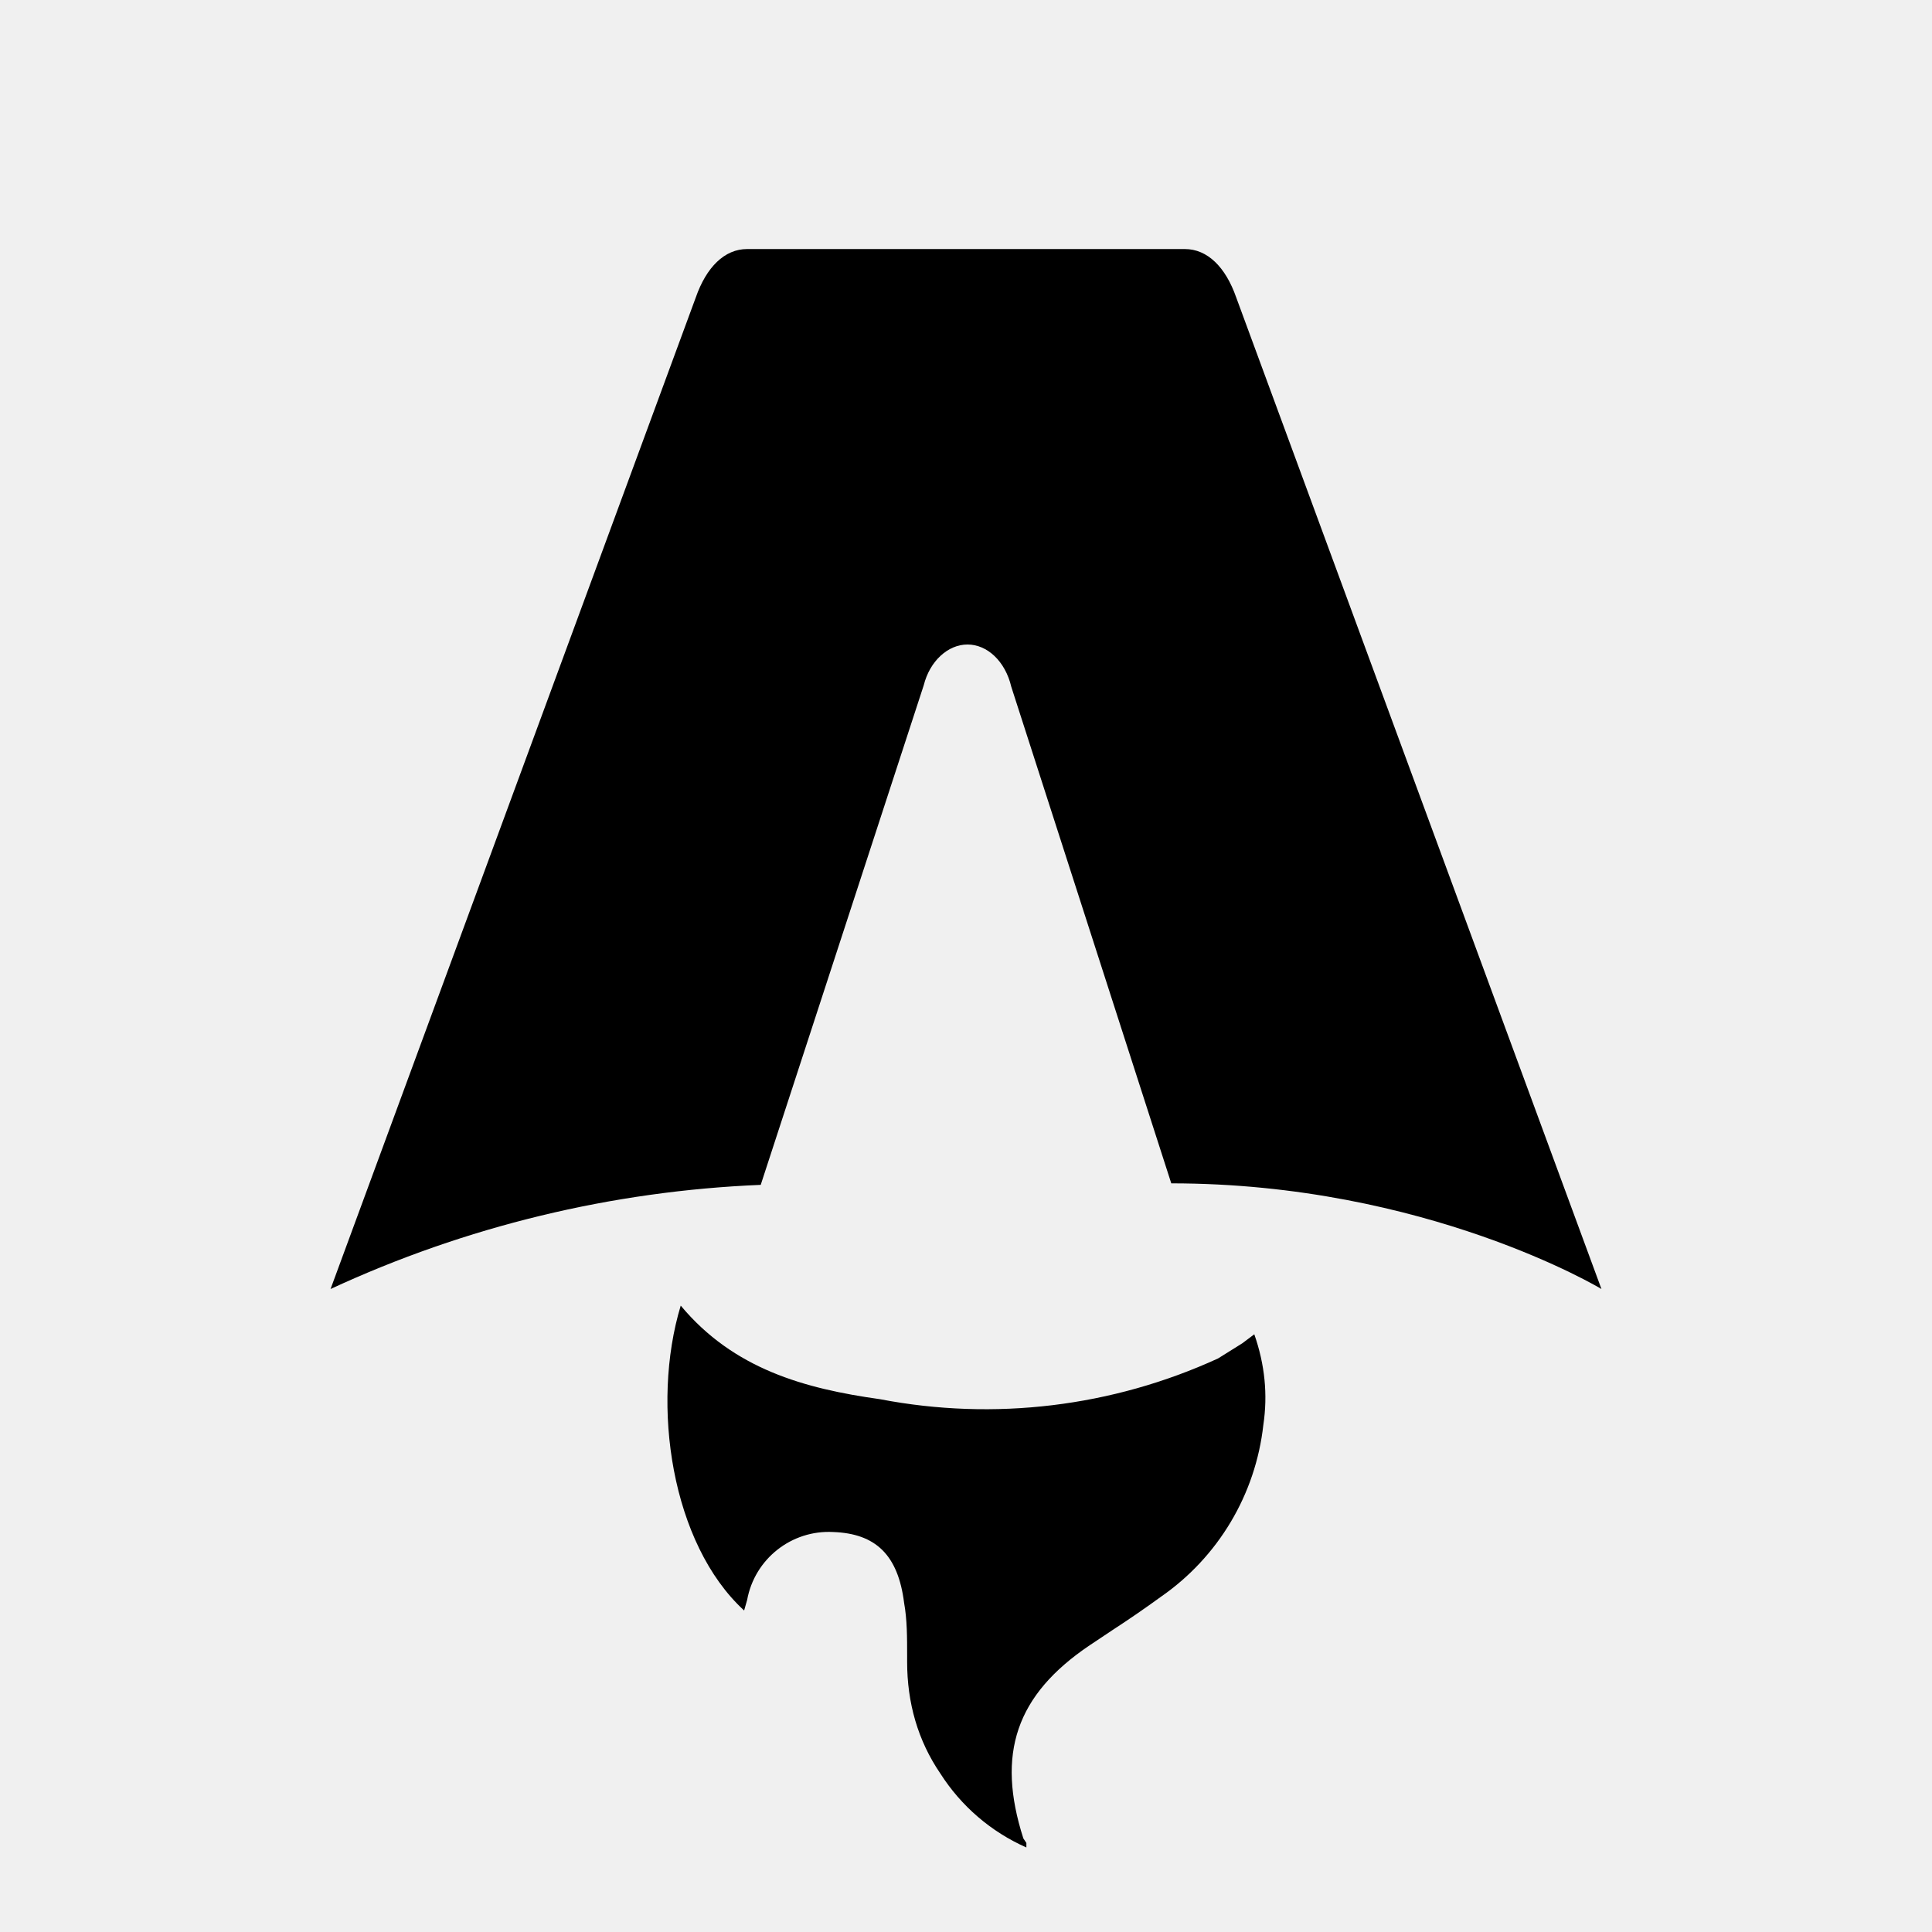
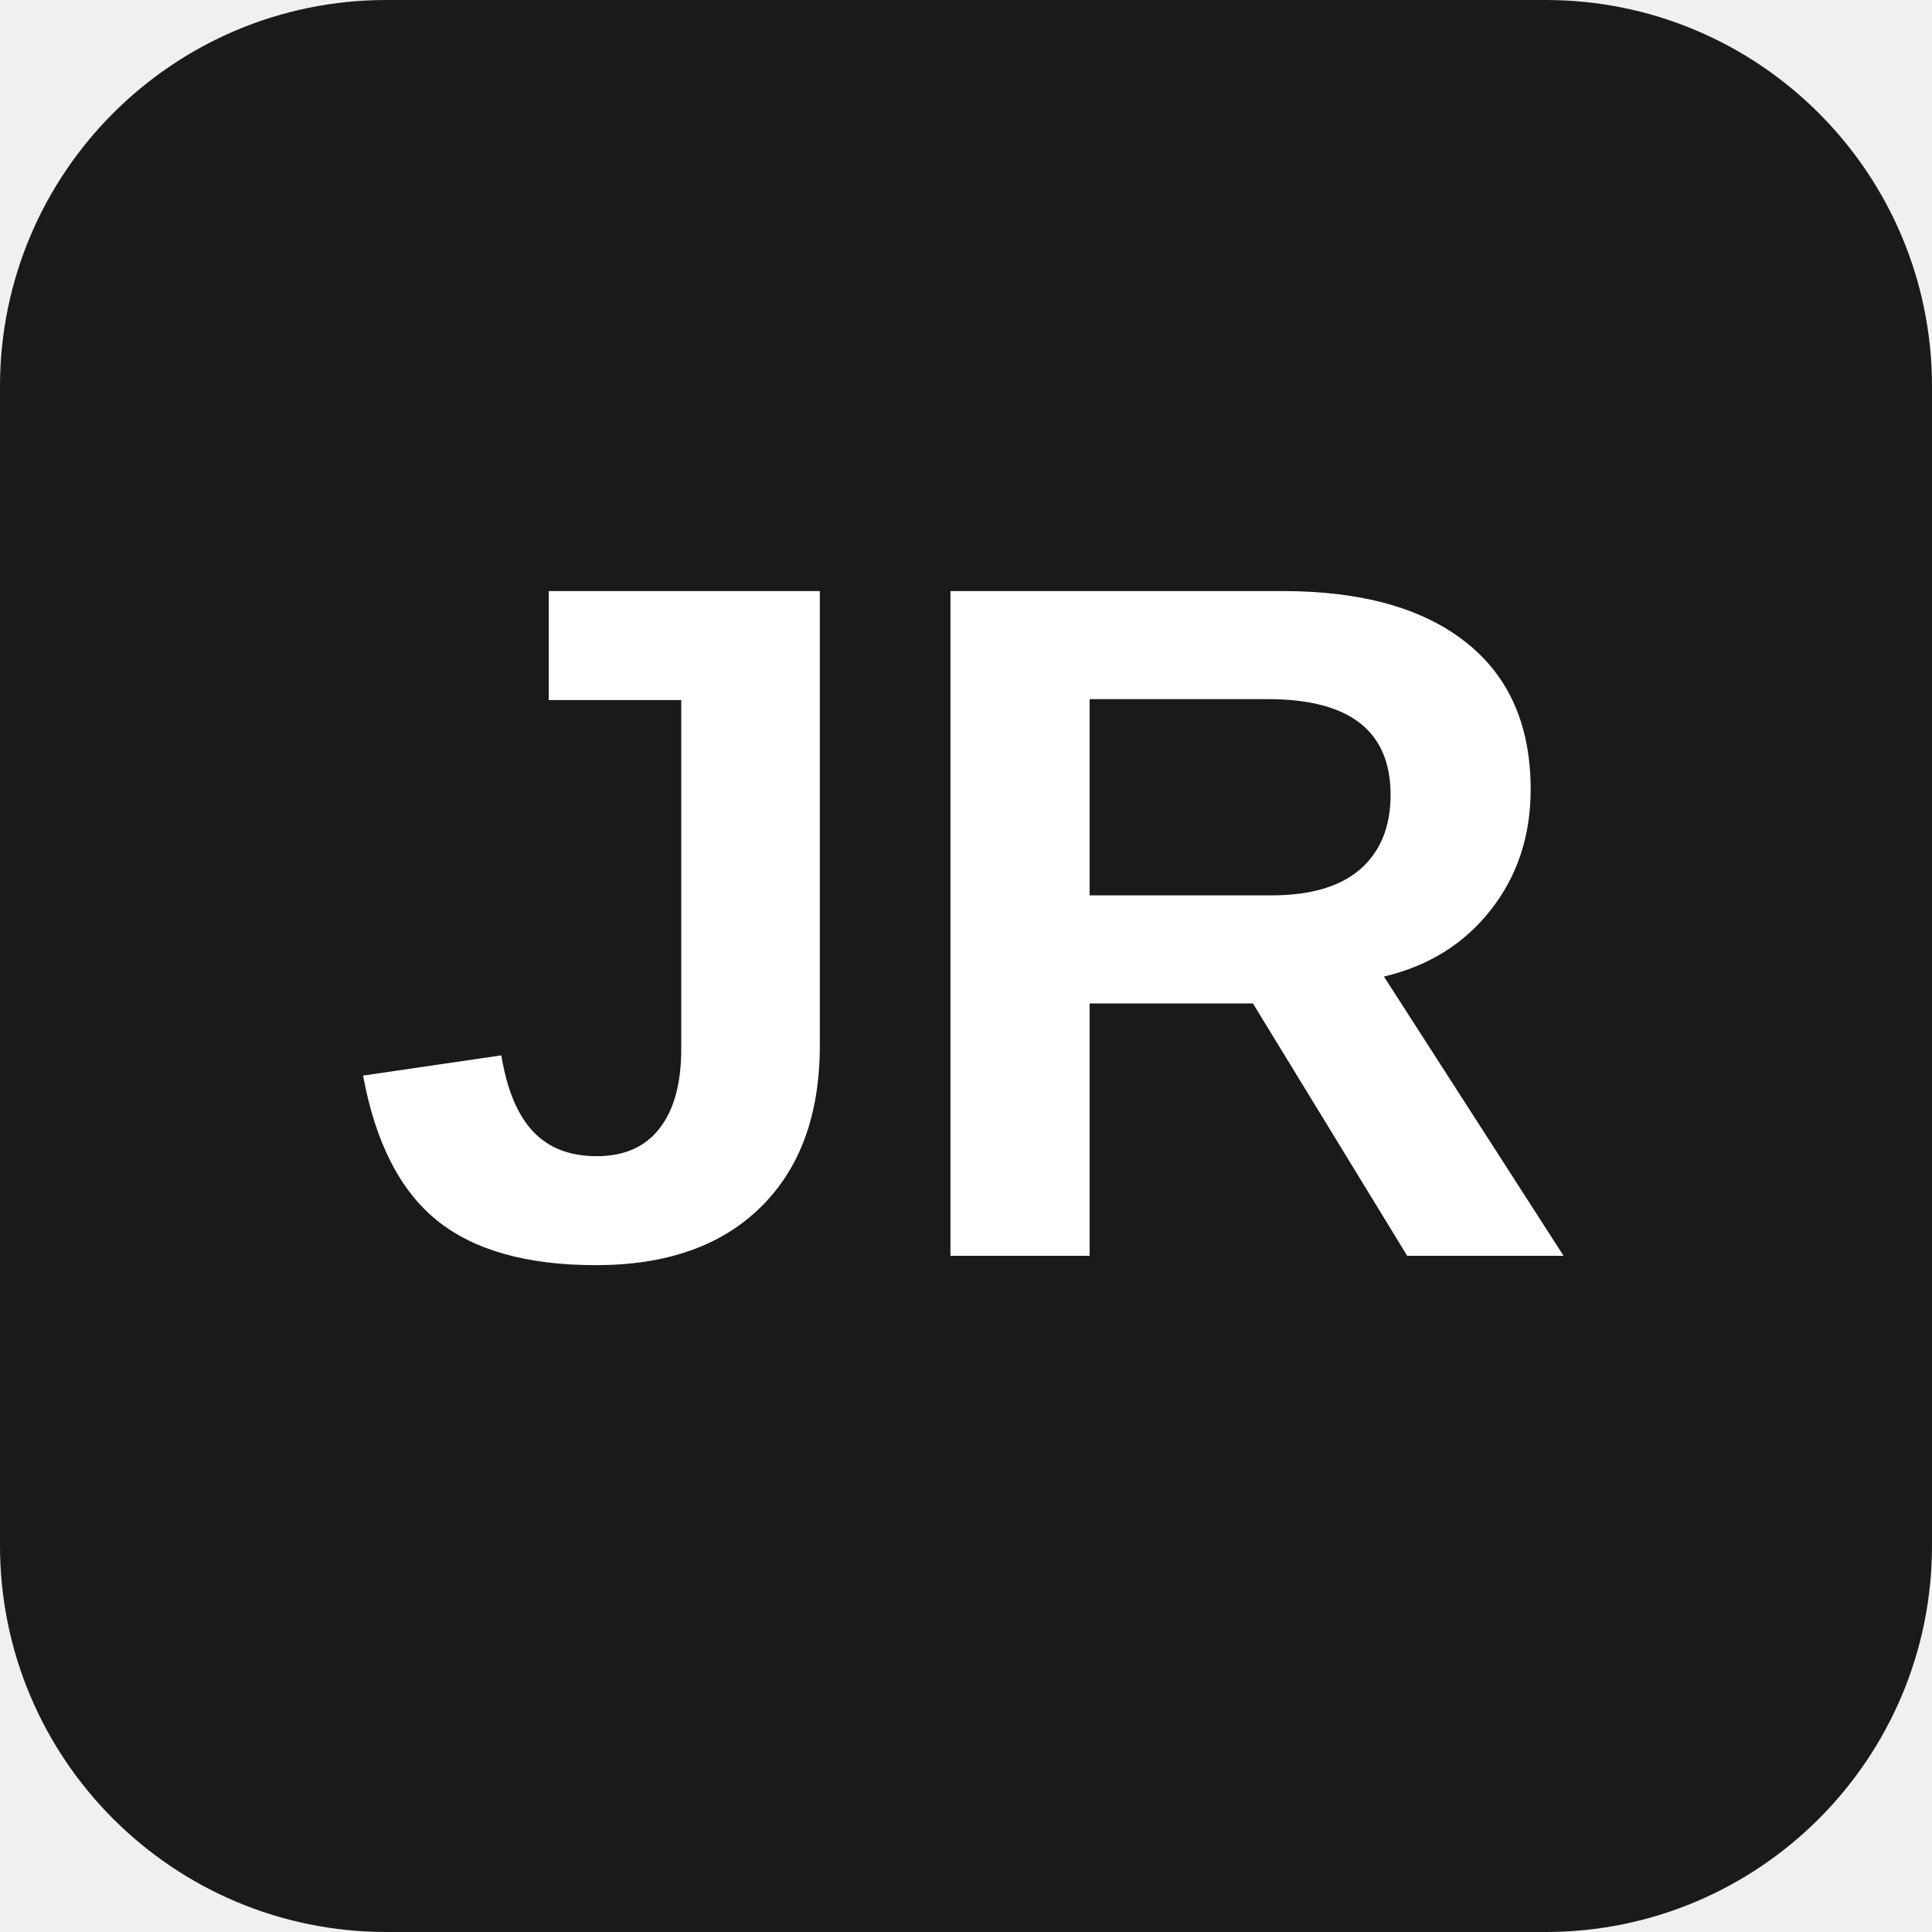
- <svg xmlns="http://www.w3.org/2000/svg" fill="none" viewBox="0 0 128 128">
-   <path d="M50.4 78.5a75.1 75.1 0 0 0-28.5 6.9l24.2-65.7c.7-2 1.9-3.2 3.4-3.2h29c1.5 0 2.7 1.2 3.4 3.2l24.2 65.7s-11.6-7-28.5-7L67 45.5c-.4-1.7-1.6-2.8-2.9-2.8-1.3 0-2.5 1.1-2.9 2.7L50.4 78.5Zm-1.1 28.2Zm-4.2-20.2c-2 6.6-.6 15.8 4.2 20.2a17.5 17.5 0 0 1 .2-.7 5.5 5.5 0 0 1 5.7-4.5c2.8.1 4.3 1.5 4.7 4.7.2 1.1.2 2.3.2 3.5v.4c0 2.7.7 5.2 2.2 7.4a13 13 0 0 0 5.7 4.9v-.3l-.2-.3c-1.8-5.6-.5-9.5 4.4-12.8l1.5-1a73 73 0 0 0 3.2-2.2 16 16 0 0 0 6.8-11.4c.3-2 .1-4-.6-6l-.8.6-1.6 1a37 37 0 0 1-22.4 2.7c-5-.7-9.7-2-13.2-6.2Z" />
-   <style>
-         path { fill: #000; }
-         @media (prefers-color-scheme: dark) {
-             path { fill: #FFF; }
-         }
-     </style>
+ <svg xmlns="http://www.w3.org/2000/svg" viewBox="0 0 100 100">
+   <rect width="100" height="100" rx="20" fill="#1a1a1a" />
+   <text x="50" y="65" font-family="Arial, sans-serif" font-size="50" font-weight="bold" fill="#ffffff" text-anchor="middle">JR</text>
</svg>
